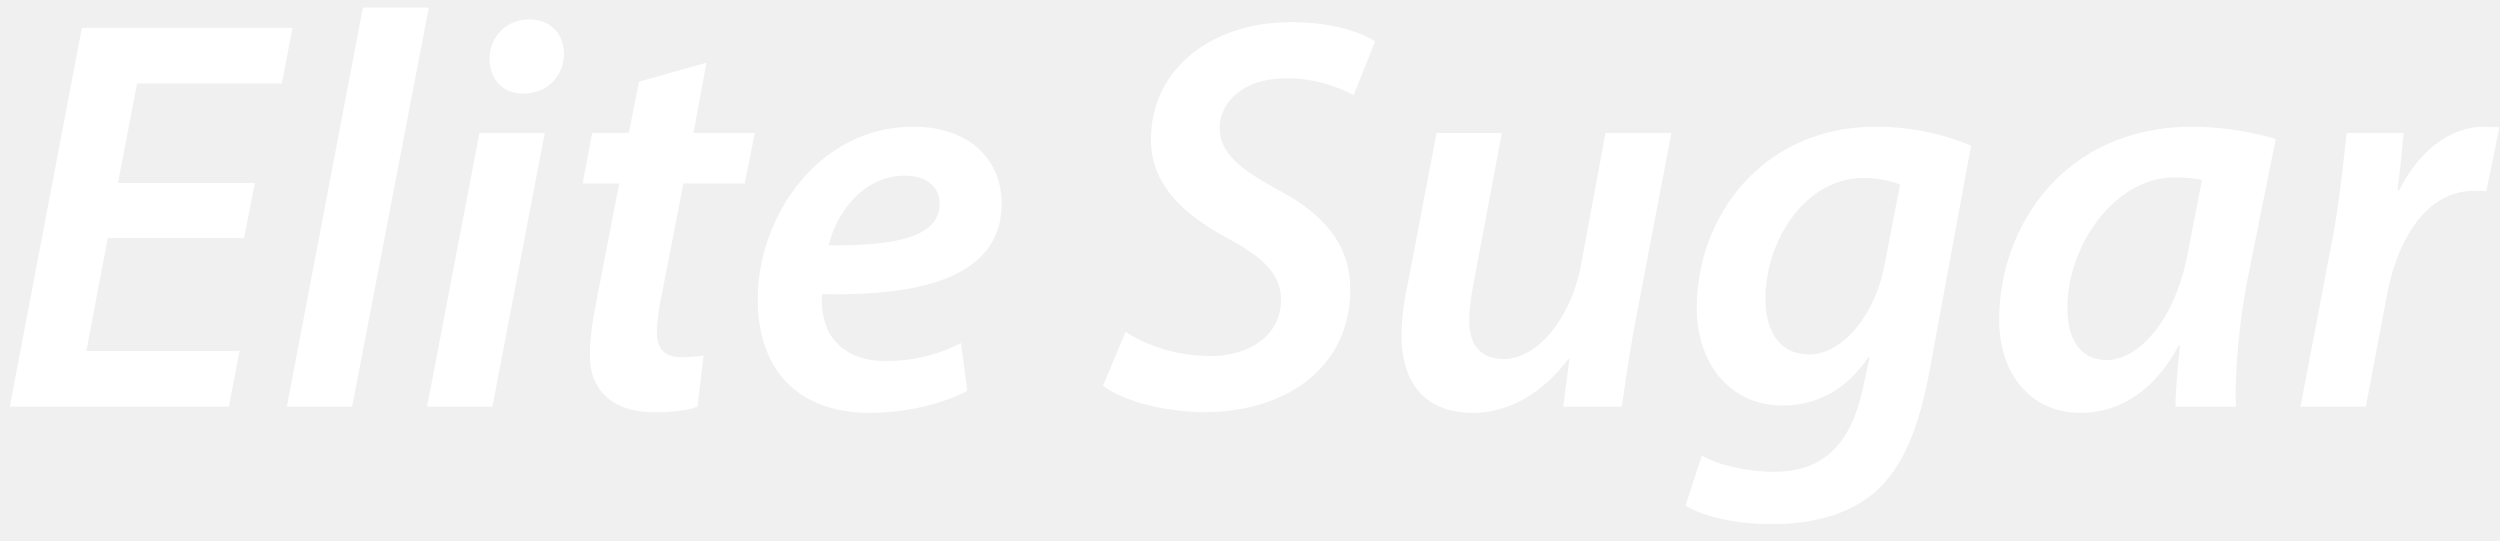
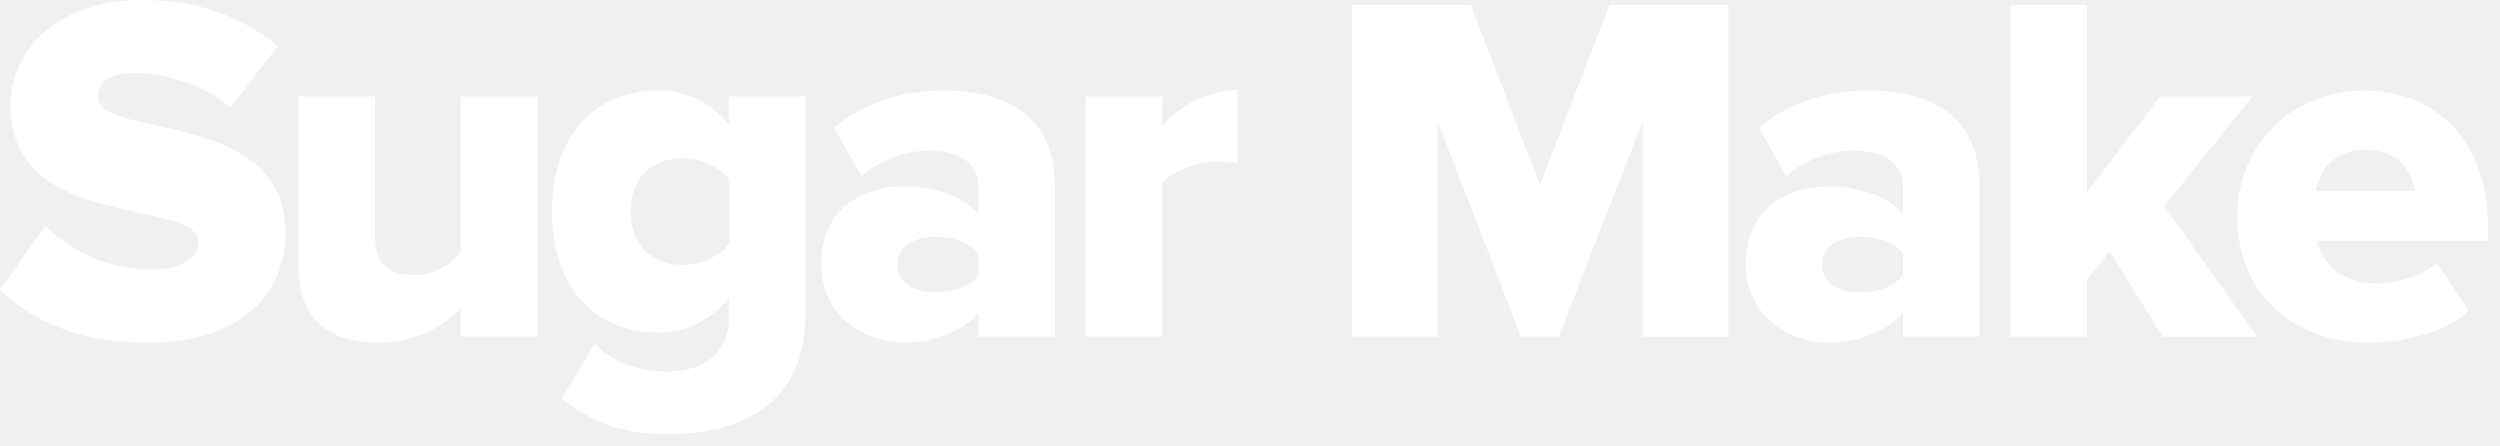
- <svg xmlns="http://www.w3.org/2000/svg" width="148" height="32" viewBox="0 0 148 32" fill="none">
-   <path d="M66.635 19.648C67.903 20.481 69.704 21.078 71.702 21.078C73.869 21.078 75.836 19.914 75.836 17.749C75.836 16.285 74.869 15.286 72.703 14.122C70.103 12.726 68.136 10.962 68.136 8.266C68.136 3.972 71.871 1.311 76.404 1.311C78.905 1.311 80.538 1.911 81.406 2.441L80.139 5.635C79.405 5.237 77.904 4.603 76.103 4.637C73.602 4.637 72.202 6.067 72.202 7.565C72.202 9.096 73.47 10.027 75.569 11.191C78.303 12.621 79.936 14.419 79.936 17.148C79.936 21.641 76.269 24.401 71.266 24.401C68.532 24.367 66.297 23.601 65.297 22.835L66.635 19.648Z" fill="white" />
-   <path d="M98.946 7.868L96.813 19.05C96.448 20.98 96.211 22.677 96.012 24.076H92.544L92.912 21.25H92.845C91.276 23.344 89.245 24.444 87.21 24.444C84.844 24.444 82.975 23.179 82.975 19.853C82.975 18.99 83.076 18.055 83.31 16.959L85.044 7.875H88.91L87.244 16.726C87.079 17.526 86.977 18.322 86.977 18.956C86.977 20.288 87.511 21.253 89.046 21.253C90.847 21.253 92.912 19.125 93.582 15.761L95.045 7.868H98.946Z" fill="white" />
-   <path d="M100.747 26.967C101.68 27.534 103.481 27.932 105.016 27.932C107.551 27.932 109.484 26.734 110.286 22.973L110.684 21.145H110.617C109.282 23.074 107.581 24.005 105.516 24.005C102.282 24.005 100.45 21.344 100.45 18.281C100.416 12.857 104.316 7.5 111.053 7.5C113.152 7.5 115.187 7.966 116.687 8.63L114.22 22.008C113.618 25.169 112.719 27.699 110.887 29.23C109.187 30.627 106.919 31.028 104.884 31.028C102.785 31.028 100.848 30.597 99.784 29.932L100.747 26.967ZM112.483 10.931C112.05 10.732 111.215 10.533 110.316 10.533C106.916 10.533 104.516 14.193 104.516 17.687C104.516 19.384 105.182 20.983 107.115 20.983C109.048 20.983 110.982 18.686 111.55 15.758L112.483 10.931Z" fill="white" />
-   <path d="M128.788 24.073C128.788 23.108 128.92 21.81 129.055 20.447H128.988C127.385 23.409 125.219 24.441 123.154 24.441C120.254 24.441 118.351 22.177 118.351 18.915C118.351 13.39 122.217 7.5 129.789 7.5C131.556 7.5 133.456 7.834 134.724 8.232L133.023 16.686C132.557 19.081 132.29 22.143 132.358 24.073H128.788ZM130.357 10.664C129.958 10.563 129.457 10.499 128.758 10.499C125.188 10.499 122.39 14.527 122.39 18.221C122.39 19.917 123.022 21.314 124.725 21.314C126.561 21.314 128.761 19.05 129.528 14.925L130.357 10.664Z" fill="white" />
-   <path d="M136.19 24.073L138.09 14.092C138.523 11.794 138.756 9.298 138.925 7.868H142.291C142.19 8.968 142.092 10.098 141.926 11.261H142.028C143.13 9.099 144.894 7.5 147.095 7.5C147.395 7.5 147.696 7.534 147.96 7.534L147.193 11.329C146.993 11.295 146.726 11.295 146.459 11.295C143.691 11.295 141.923 14.092 141.291 17.552L140.057 24.073H136.19Z" fill="white" />
-   <path d="M14.447 14.092H6.379L5.111 20.781H14.18L13.548 24.076H0.579L4.848 1.648H17.317L16.685 4.943H8.116L6.984 10.833H15.086L14.447 14.092Z" fill="white" />
-   <path d="M16.982 24.073L21.484 0.447H25.385L20.849 24.073H16.982Z" fill="white" />
-   <path d="M25.284 24.073L28.383 7.868H32.25L29.151 24.073H25.284ZM28.985 3.476C28.985 2.114 30.053 1.145 31.32 1.145C32.554 1.145 33.389 1.979 33.389 3.21C33.355 4.64 32.287 5.541 30.955 5.541C29.786 5.541 28.985 4.707 28.985 3.476Z" fill="white" />
-   <path d="M41.822 3.709L41.055 7.868H44.688L44.087 10.863H40.456L39.189 17.384C39.023 18.15 38.888 18.983 38.888 19.681C38.888 20.578 39.287 21.145 40.321 21.145C40.788 21.145 41.254 21.111 41.657 21.044L41.291 24.073C40.724 24.306 39.689 24.407 38.756 24.407C36.09 24.407 34.923 22.943 34.923 21.081C34.923 20.184 35.025 19.283 35.258 18.085L36.657 10.863H34.491L35.059 7.868H37.225L37.827 4.839L41.822 3.709Z" fill="white" />
-   <path d="M57.262 23.142C55.66 23.975 53.493 24.441 51.526 24.441C47.024 24.441 44.857 21.678 44.857 17.718C44.857 12.827 48.457 7.5 54.061 7.5C57.262 7.5 59.297 9.332 59.297 12.058C59.297 16.217 54.93 17.549 48.66 17.414C48.592 17.981 48.728 19.077 49.093 19.711C49.725 20.808 50.894 21.374 52.425 21.374C54.261 21.374 55.728 20.909 56.894 20.308L57.262 23.142ZM53.561 10.398C51.127 10.398 49.525 12.56 49.059 14.523C53.061 14.557 55.626 14.024 55.626 12.061C55.63 11.029 54.795 10.398 53.561 10.398Z" fill="white" />
+ <svg xmlns="http://www.w3.org/2000/svg" width="191" height="34" viewBox="0 0 191 34" fill="none">
+   <path d="M0 22.152L3.457 17.25C5.282 19.075 8.093 20.595 11.551 20.595C13.792 20.595 15.16 19.721 15.16 18.505C15.16 15.048 0.797 17.821 0.797 8.056C0.797 3.799 4.406 0 10.904 0C14.971 0 18.505 1.216 21.202 3.535L17.629 8.208C15.502 6.46 12.727 5.587 10.22 5.587C8.32 5.587 7.484 6.346 7.484 7.411C7.484 10.641 21.81 8.285 21.81 17.709C21.81 22.801 18.049 26.183 11.246 26.183C6.118 26.179 2.546 24.584 0 22.152Z" fill="white" />
+   <path d="M35.188 25.723V23.519C34.047 24.811 31.92 26.179 28.842 26.179C24.661 26.179 22.801 23.823 22.801 20.441V7.368H28.652V18.047C28.652 20.251 29.793 21.01 31.693 21.01C33.365 21.01 34.506 20.099 35.19 19.225V7.368H41.041V25.723H35.188Z" fill="white" />
+   <path d="M42.901 30.436L45.448 26.255C46.853 27.775 48.905 28.382 51.034 28.382C52.971 28.382 55.707 27.583 55.707 24.163V22.758C54.187 24.545 52.363 25.418 50.273 25.418C45.79 25.418 42.178 22.34 42.178 16.147C42.178 10.106 45.675 6.913 50.273 6.913C52.325 6.913 54.225 7.712 55.707 9.534V7.368H61.521V24.088C61.521 31.574 55.593 33.17 51.032 33.17C47.881 33.172 45.258 32.375 42.901 30.436ZM55.709 18.618V13.716C54.988 12.727 53.43 12.081 52.212 12.081C49.894 12.081 48.184 13.486 48.184 16.147C48.184 18.845 49.894 20.251 52.212 20.251C53.428 20.251 54.986 19.607 55.709 18.618Z" fill="white" />
+   <path d="M74.746 25.723V23.898C73.606 25.266 71.401 26.177 69.047 26.177C66.234 26.177 62.739 24.278 62.739 20.136C62.739 15.69 66.236 14.245 69.047 14.245C71.479 14.245 73.645 15.004 74.746 16.372V14.168C74.746 12.573 73.378 11.507 71.022 11.507C69.197 11.507 67.298 12.191 65.815 13.445L63.725 9.758C66.082 7.743 69.235 6.907 72.048 6.907C76.456 6.907 80.598 8.542 80.598 14.241V25.717H74.746V25.723ZM74.746 21.012V19.377C74.138 18.541 72.769 18.084 71.479 18.084C69.921 18.084 68.553 18.768 68.553 20.213C68.553 21.658 69.921 22.34 71.479 22.34C72.769 22.342 74.138 21.886 74.746 21.012Z" fill="white" />
+   <path d="M82.954 25.723V7.368H88.805V9.609C90.021 8.127 92.34 6.874 94.544 6.874V12.498C94.202 12.422 93.708 12.345 93.101 12.345C91.581 12.345 89.567 12.992 88.808 14.018V25.723H82.954Z" fill="white" />
+   <path d="M125.513 25.723V9.23L119.091 25.723H116.203L109.819 9.23V25.723H103.284V0.378H112.366L117.648 14.135L122.967 0.378H132.049V25.725H125.513V25.723Z" fill="white" />
+   <path d="M145.389 25.723V23.898C144.248 25.266 142.044 26.177 139.689 26.177C136.878 26.177 133.381 24.278 133.381 20.136C133.381 15.69 136.878 14.245 139.689 14.245C142.121 14.245 144.287 15.004 145.389 16.372V14.168C145.389 12.573 144.021 11.507 141.664 11.507C139.84 11.507 137.94 12.191 136.457 13.445L134.368 9.758C136.724 7.743 139.877 6.907 142.69 6.907C147.099 6.907 151.24 8.542 151.24 14.241V25.717H145.389V25.723ZM145.389 21.012V19.377C144.78 18.541 143.412 18.084 142.121 18.084C140.563 18.084 139.195 18.768 139.195 20.213C139.195 21.658 140.563 22.34 142.121 22.34C143.412 22.342 144.78 21.886 145.389 21.012Z" fill="white" />
+   <path d="M165.224 25.723L161.195 19.225L159.448 21.314V25.723H153.596V0.378H159.448V14.704L165.034 7.37H172.101L165.337 15.73L172.443 25.725H165.224V25.723Z" fill="white" />
+   <path d="M170.923 16.529C170.923 11.209 174.952 6.915 180.689 6.915C186.123 6.915 190.075 10.904 190.075 17.137V18.391H177.002C177.344 20.101 178.939 21.658 181.6 21.658C182.893 21.658 185.135 21.089 186.161 20.101L188.63 23.748C186.805 25.383 183.765 26.179 180.954 26.179C175.292 26.179 170.923 22.493 170.923 16.529ZM180.689 11.436C178.143 11.436 177.154 13.261 176.927 14.591H184.488C184.338 13.298 183.387 11.436 180.689 11.436Z" fill="white" />
</svg>
